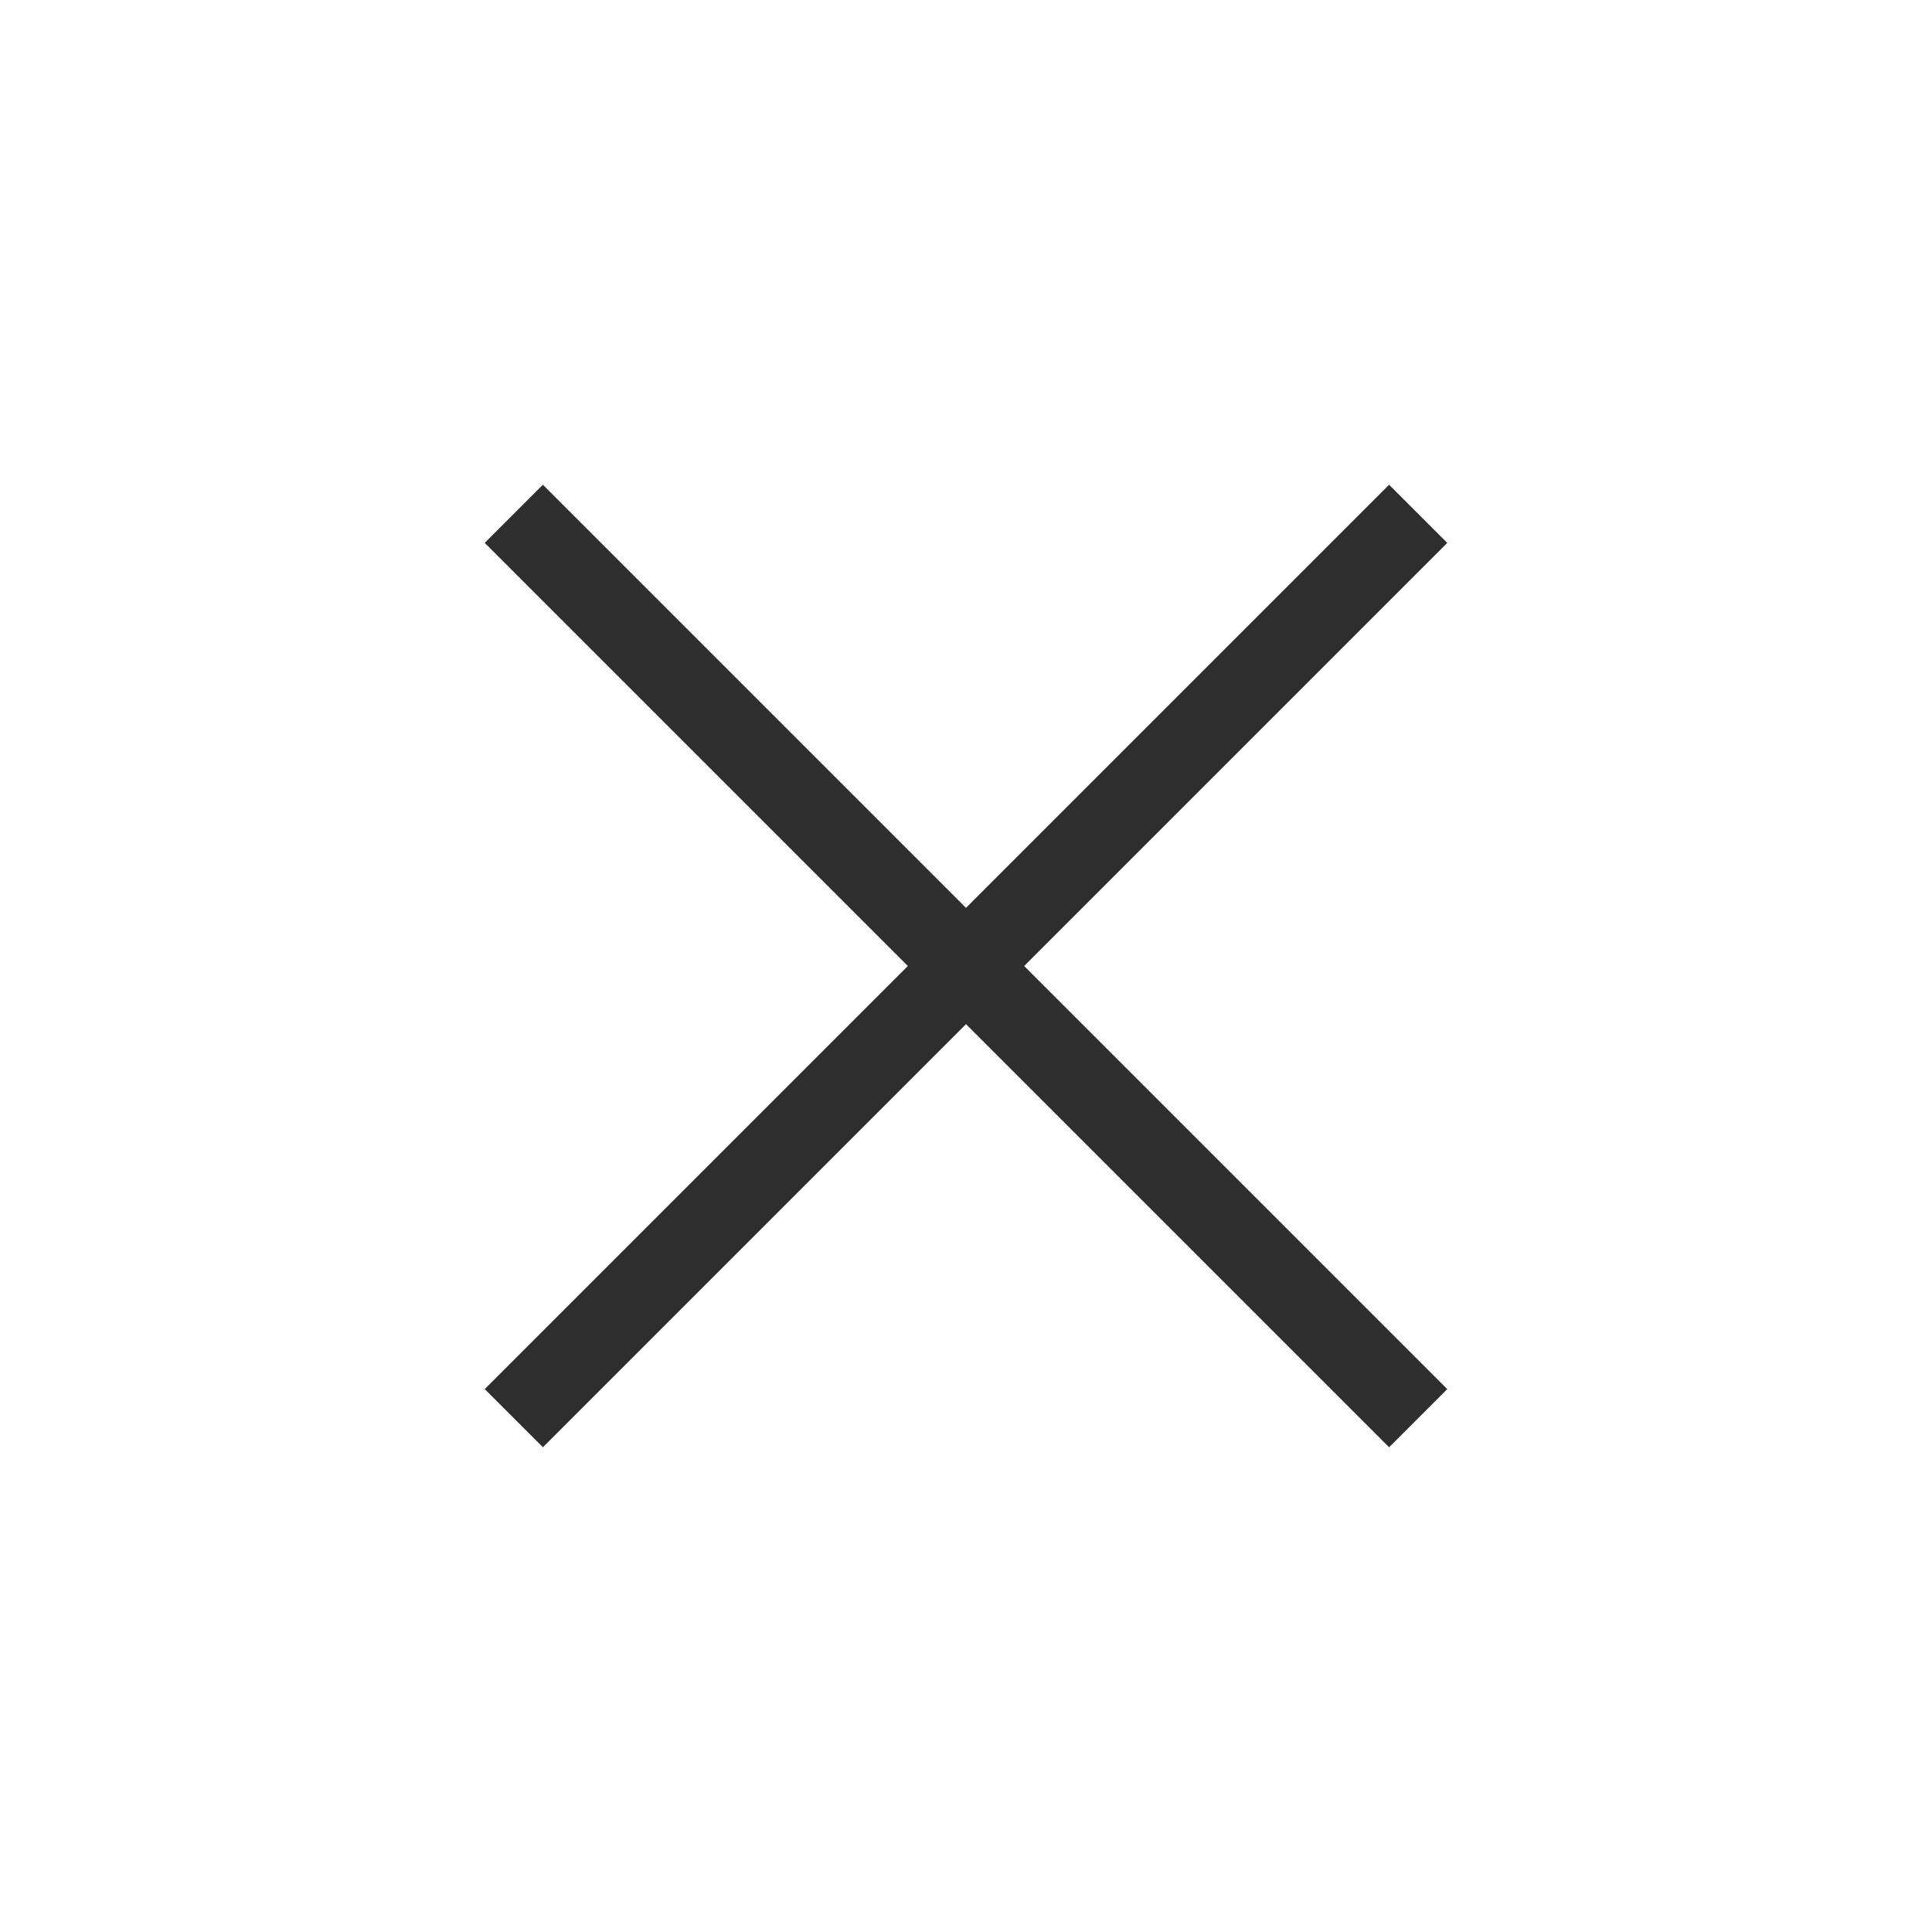
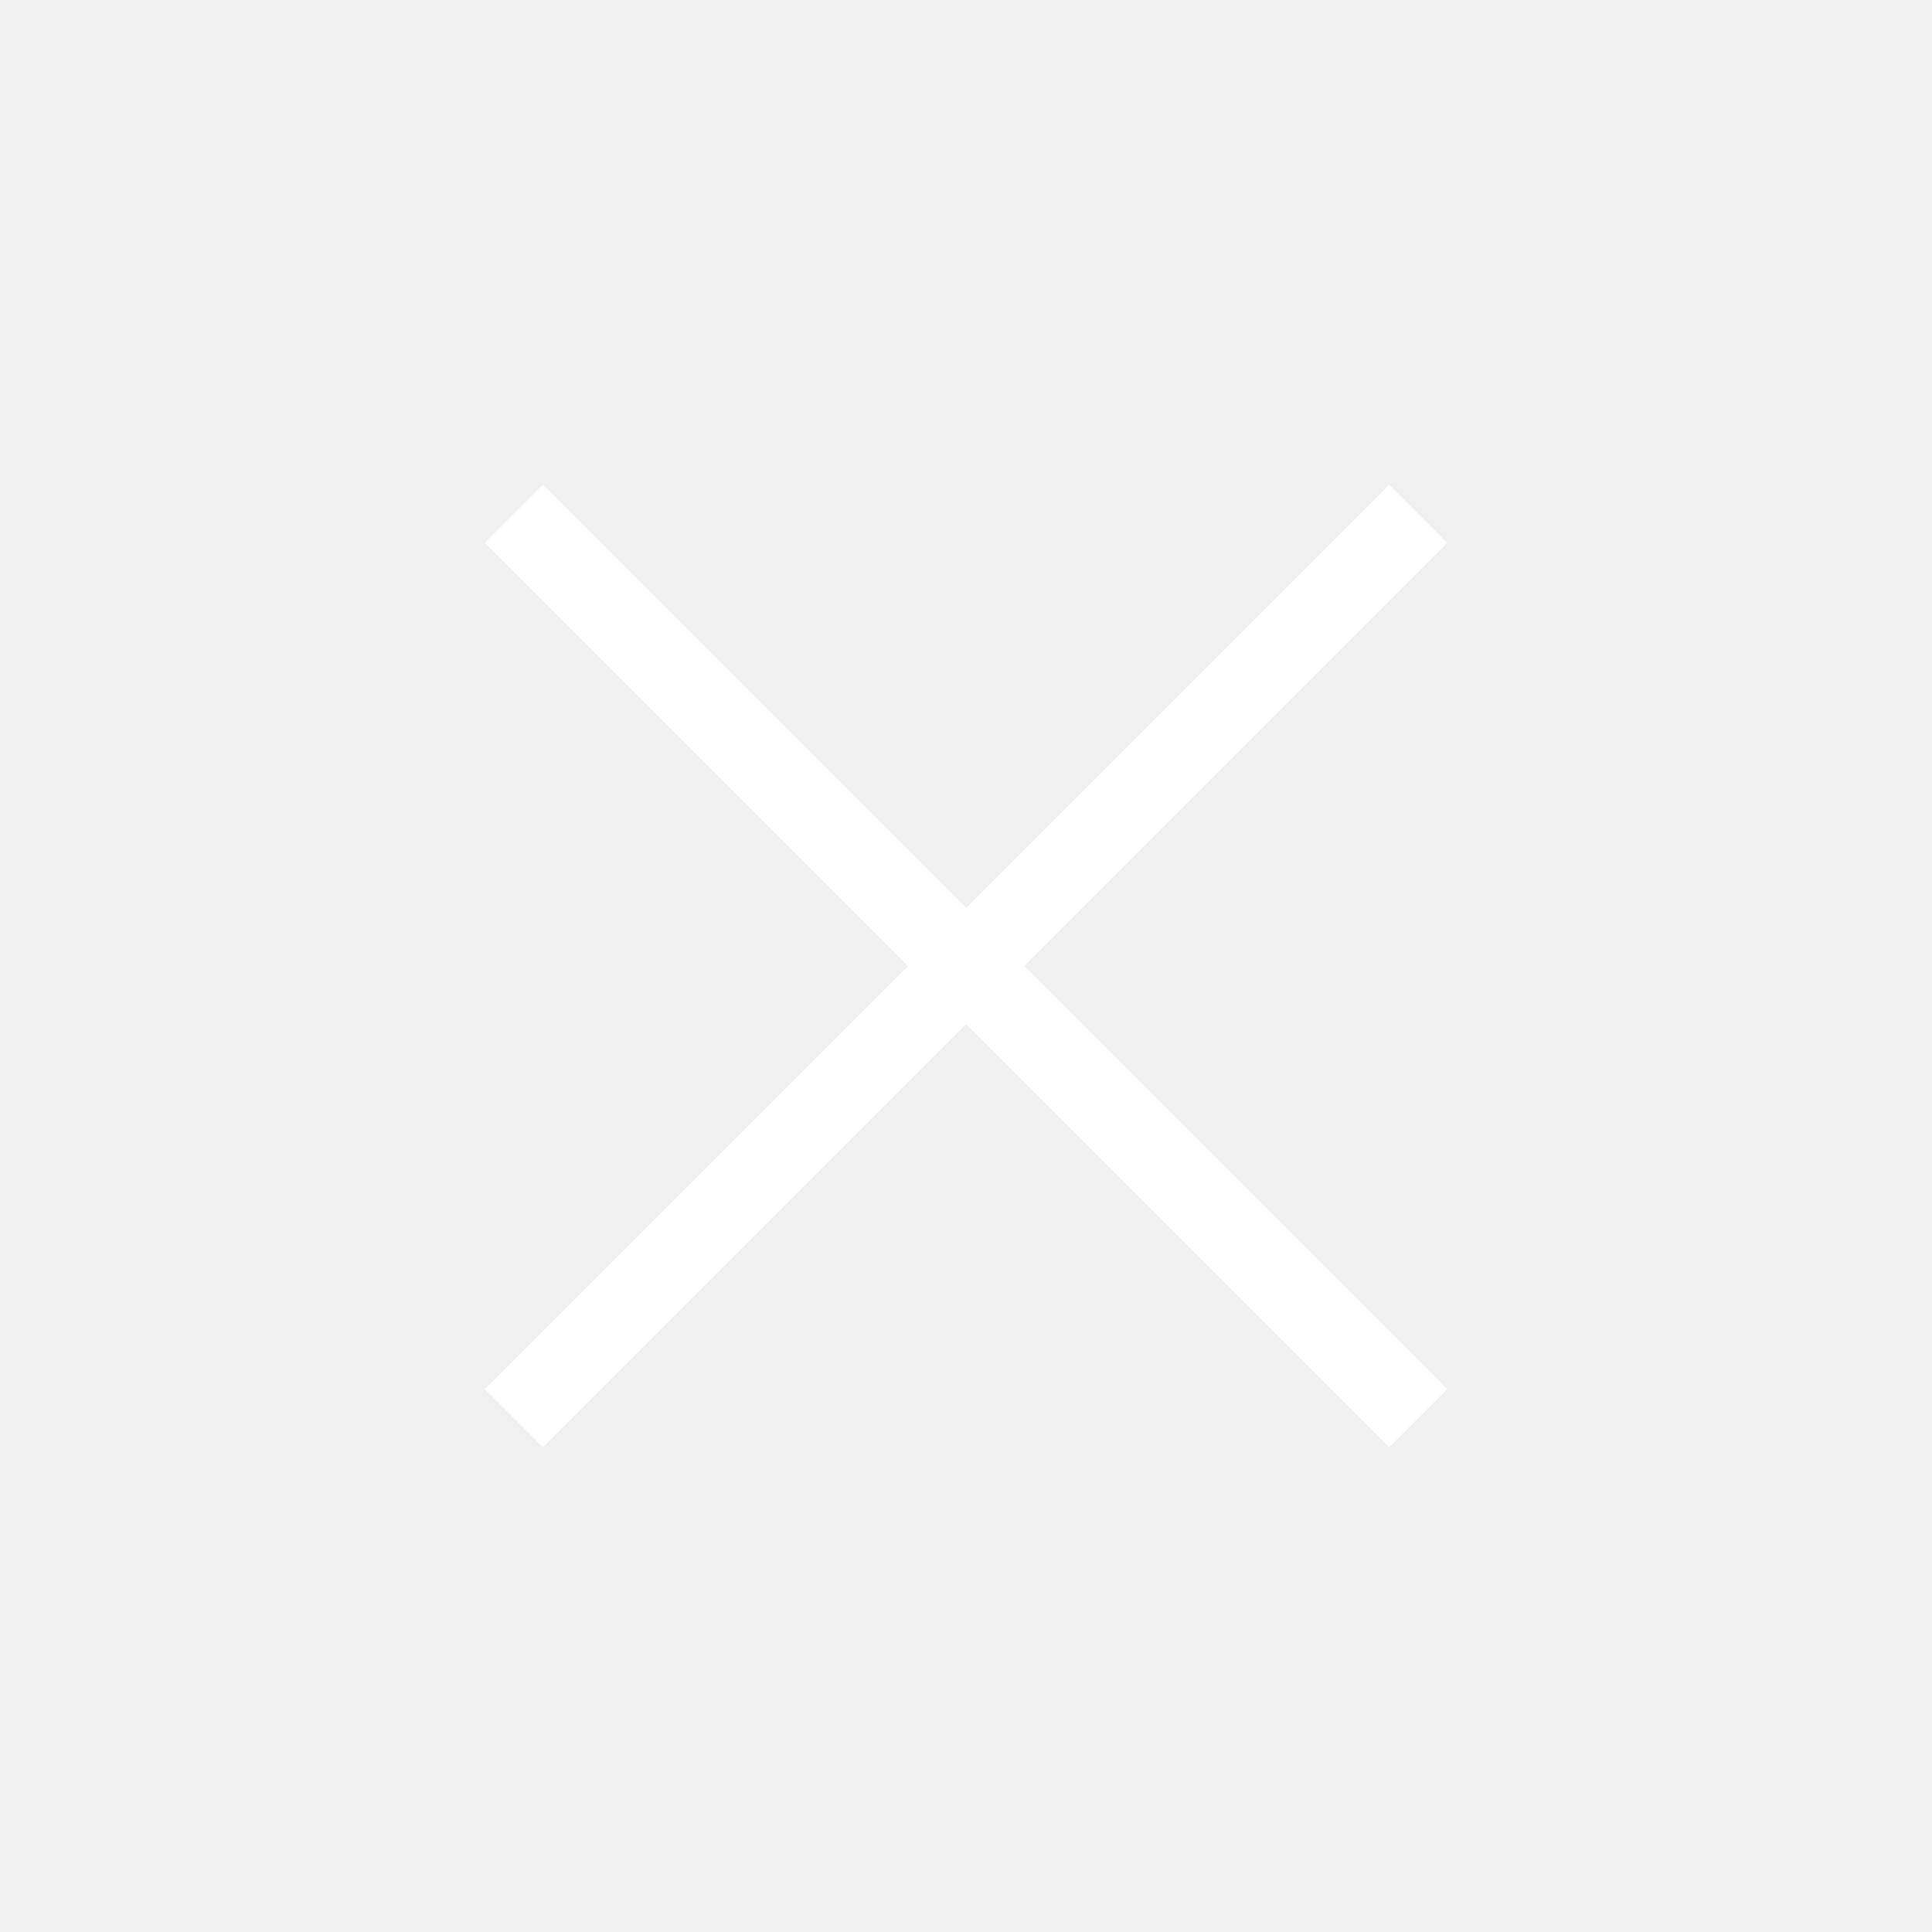
<svg xmlns="http://www.w3.org/2000/svg" viewBox="-890 127 47 47">
  <defs>
    <style>
      .cls-1 {
        clip-path: url(#clip-close);
      }

      .cls-2 {
        fill: none;
-         stroke: #2e2e2e;
+         stroke: #ffffff;
        stroke-width: 2px;
      }

      .cls-3 {
        fill: #fff;
      }
    </style>
    <clipPath id="clip-close">
      <rect x="-890" y="127" width="47" height="47" />
    </clipPath>
  </defs>
  <g id="close" class="cls-1">
-     <rect class="cls-3" x="-890" y="127" width="47" height="47" />
    <line id="Line_2" data-name="Line 2" class="cls-2" x2="22" y2="22" transform="translate(-877.5 139.5)" />
    <line id="Line_3" data-name="Line 3" class="cls-2" x2="22" y2="22" transform="translate(-855.5 139.5) rotate(90)" />
  </g>
</svg>
